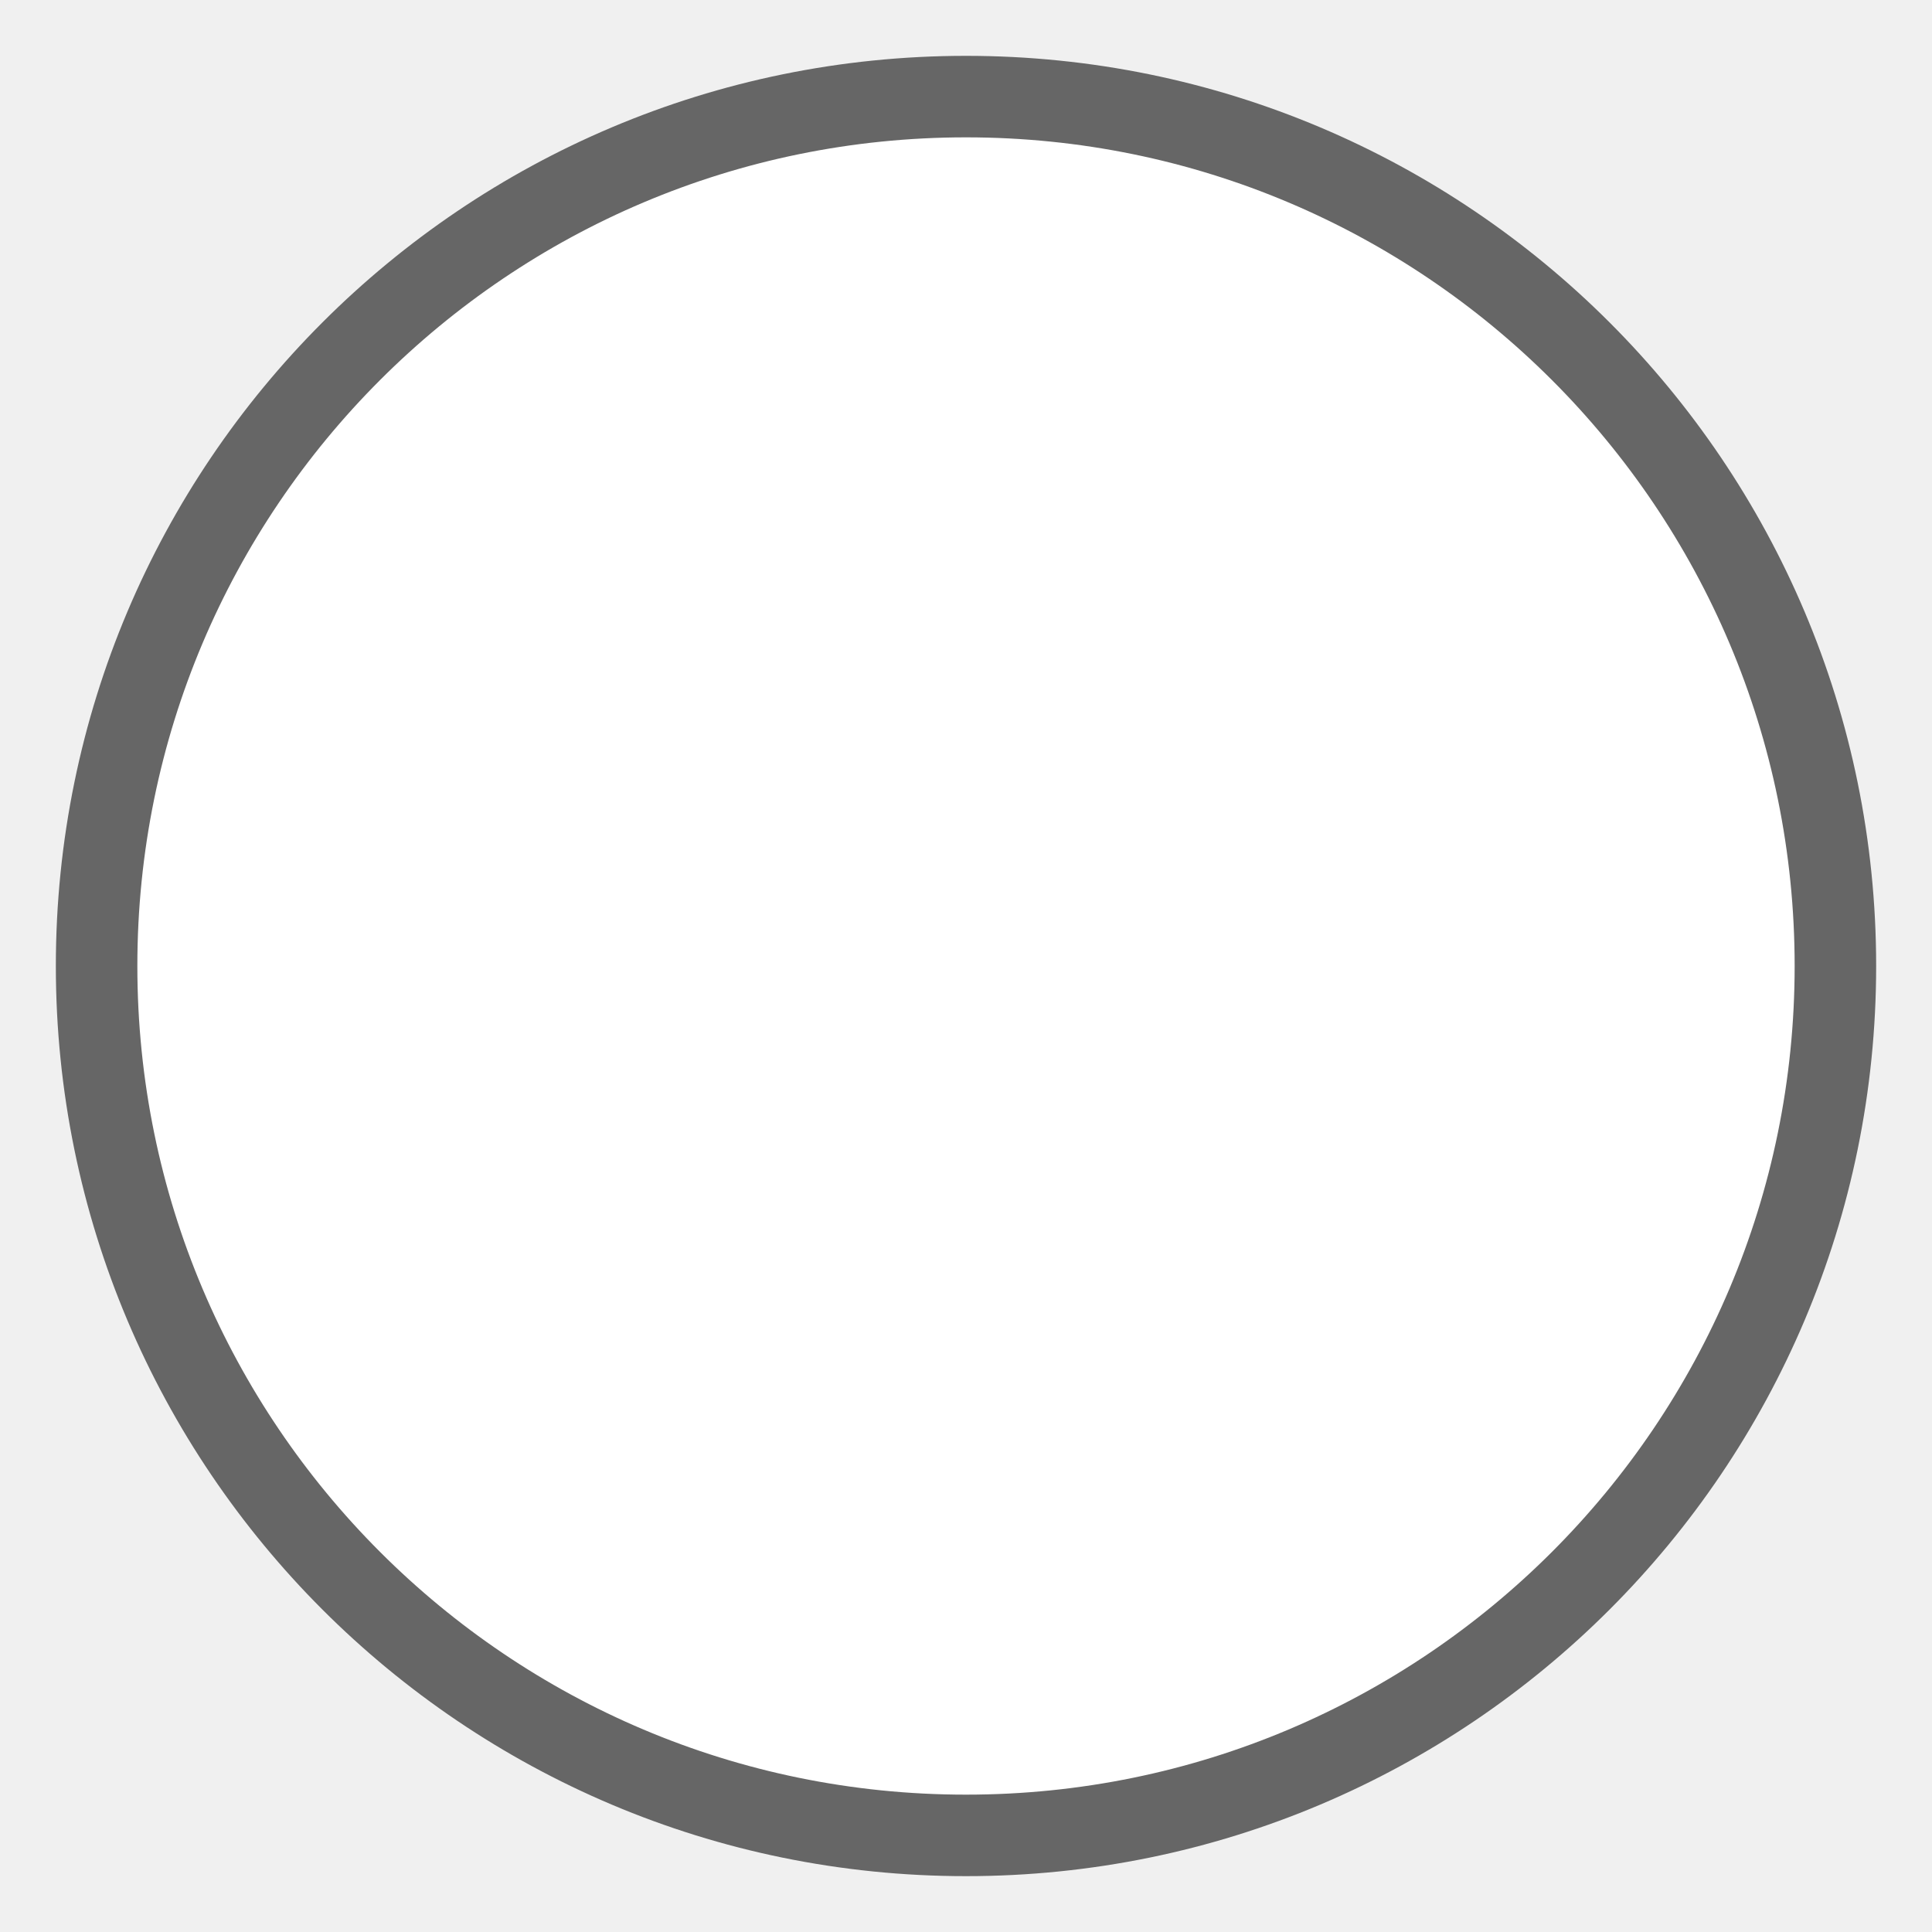
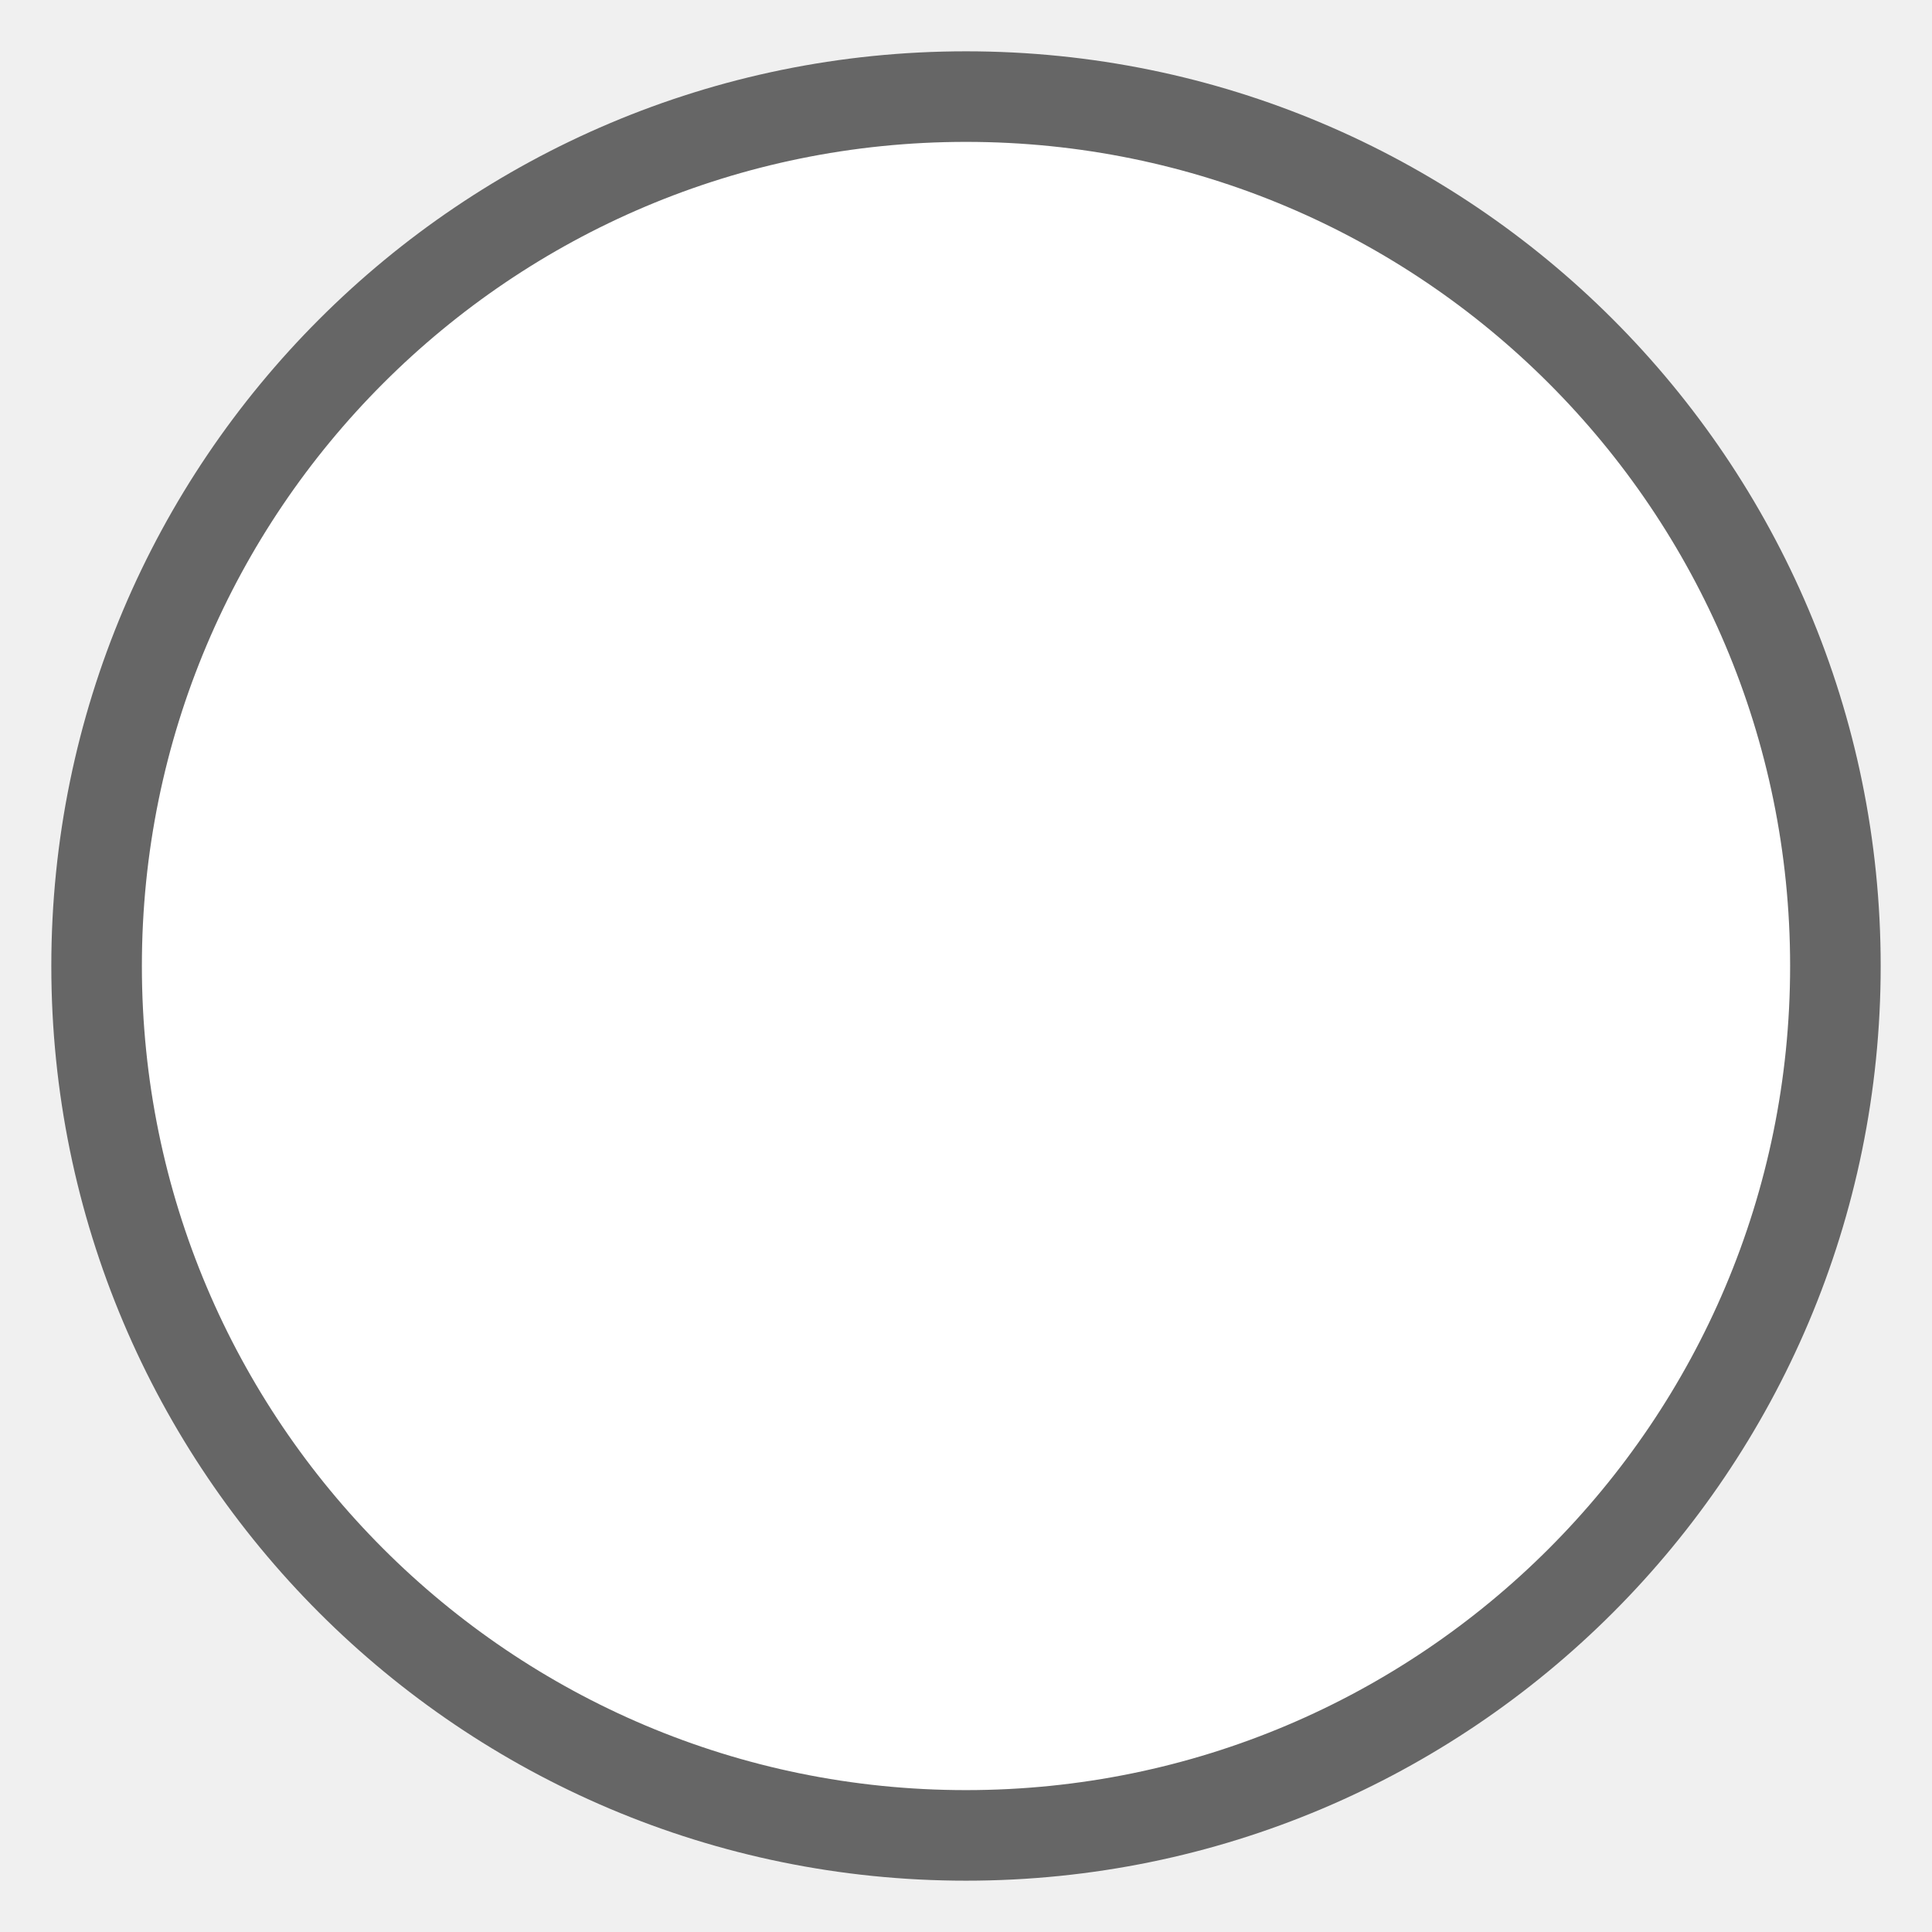
<svg xmlns="http://www.w3.org/2000/svg" width="128" height="128" viewBox="0 0 128 128" id="svg2" version="1.1">
  <defs id="defs4" />
  <g id="layer1" transform="translate(0,-924.3622)">
-     <circle style="fill:#ffffff;stroke:#666666;stroke-width:5.4;stroke-miterlimit:4;stroke-dasharray:none" id="path3382" cx="64" cy="988.362" r="57.6" />
+     <circle style="fill:#ffffff;stroke:#666666;stroke-width:6;stroke-miterlimit:4;stroke-dasharray:none" id="path3382" cx="64" cy="988.362" r="57.6" />
  </g>
</svg>
